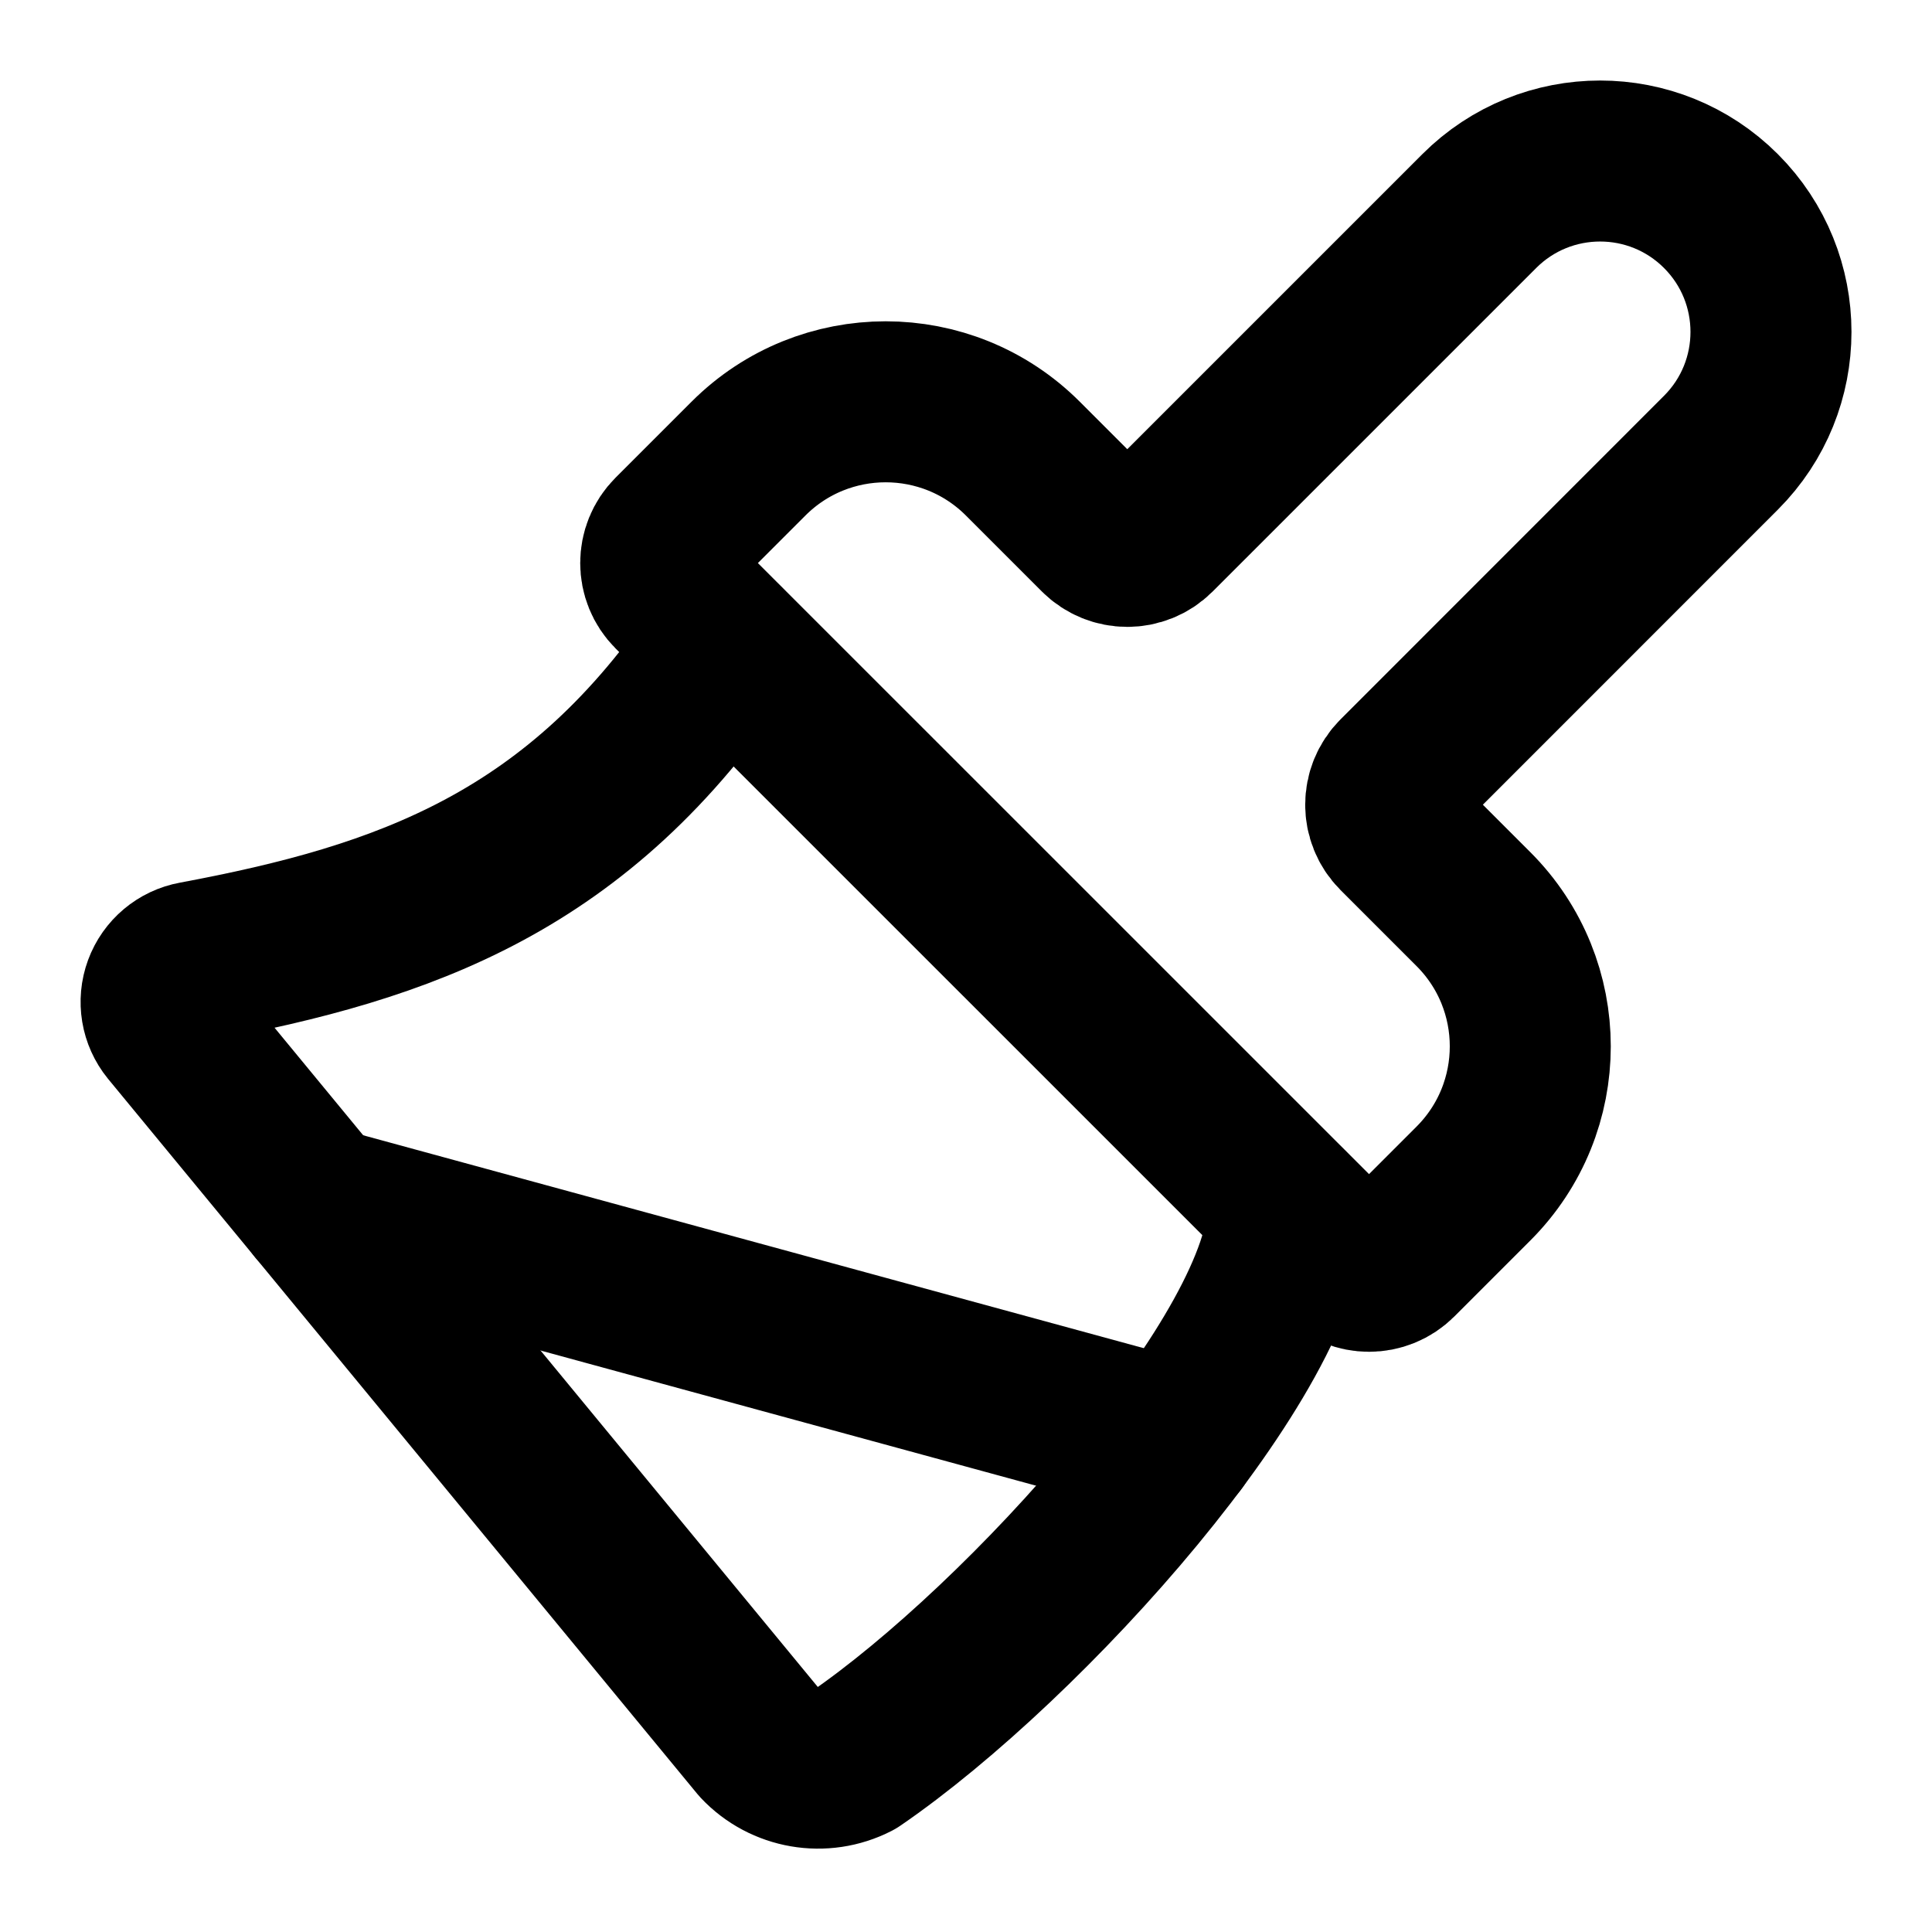
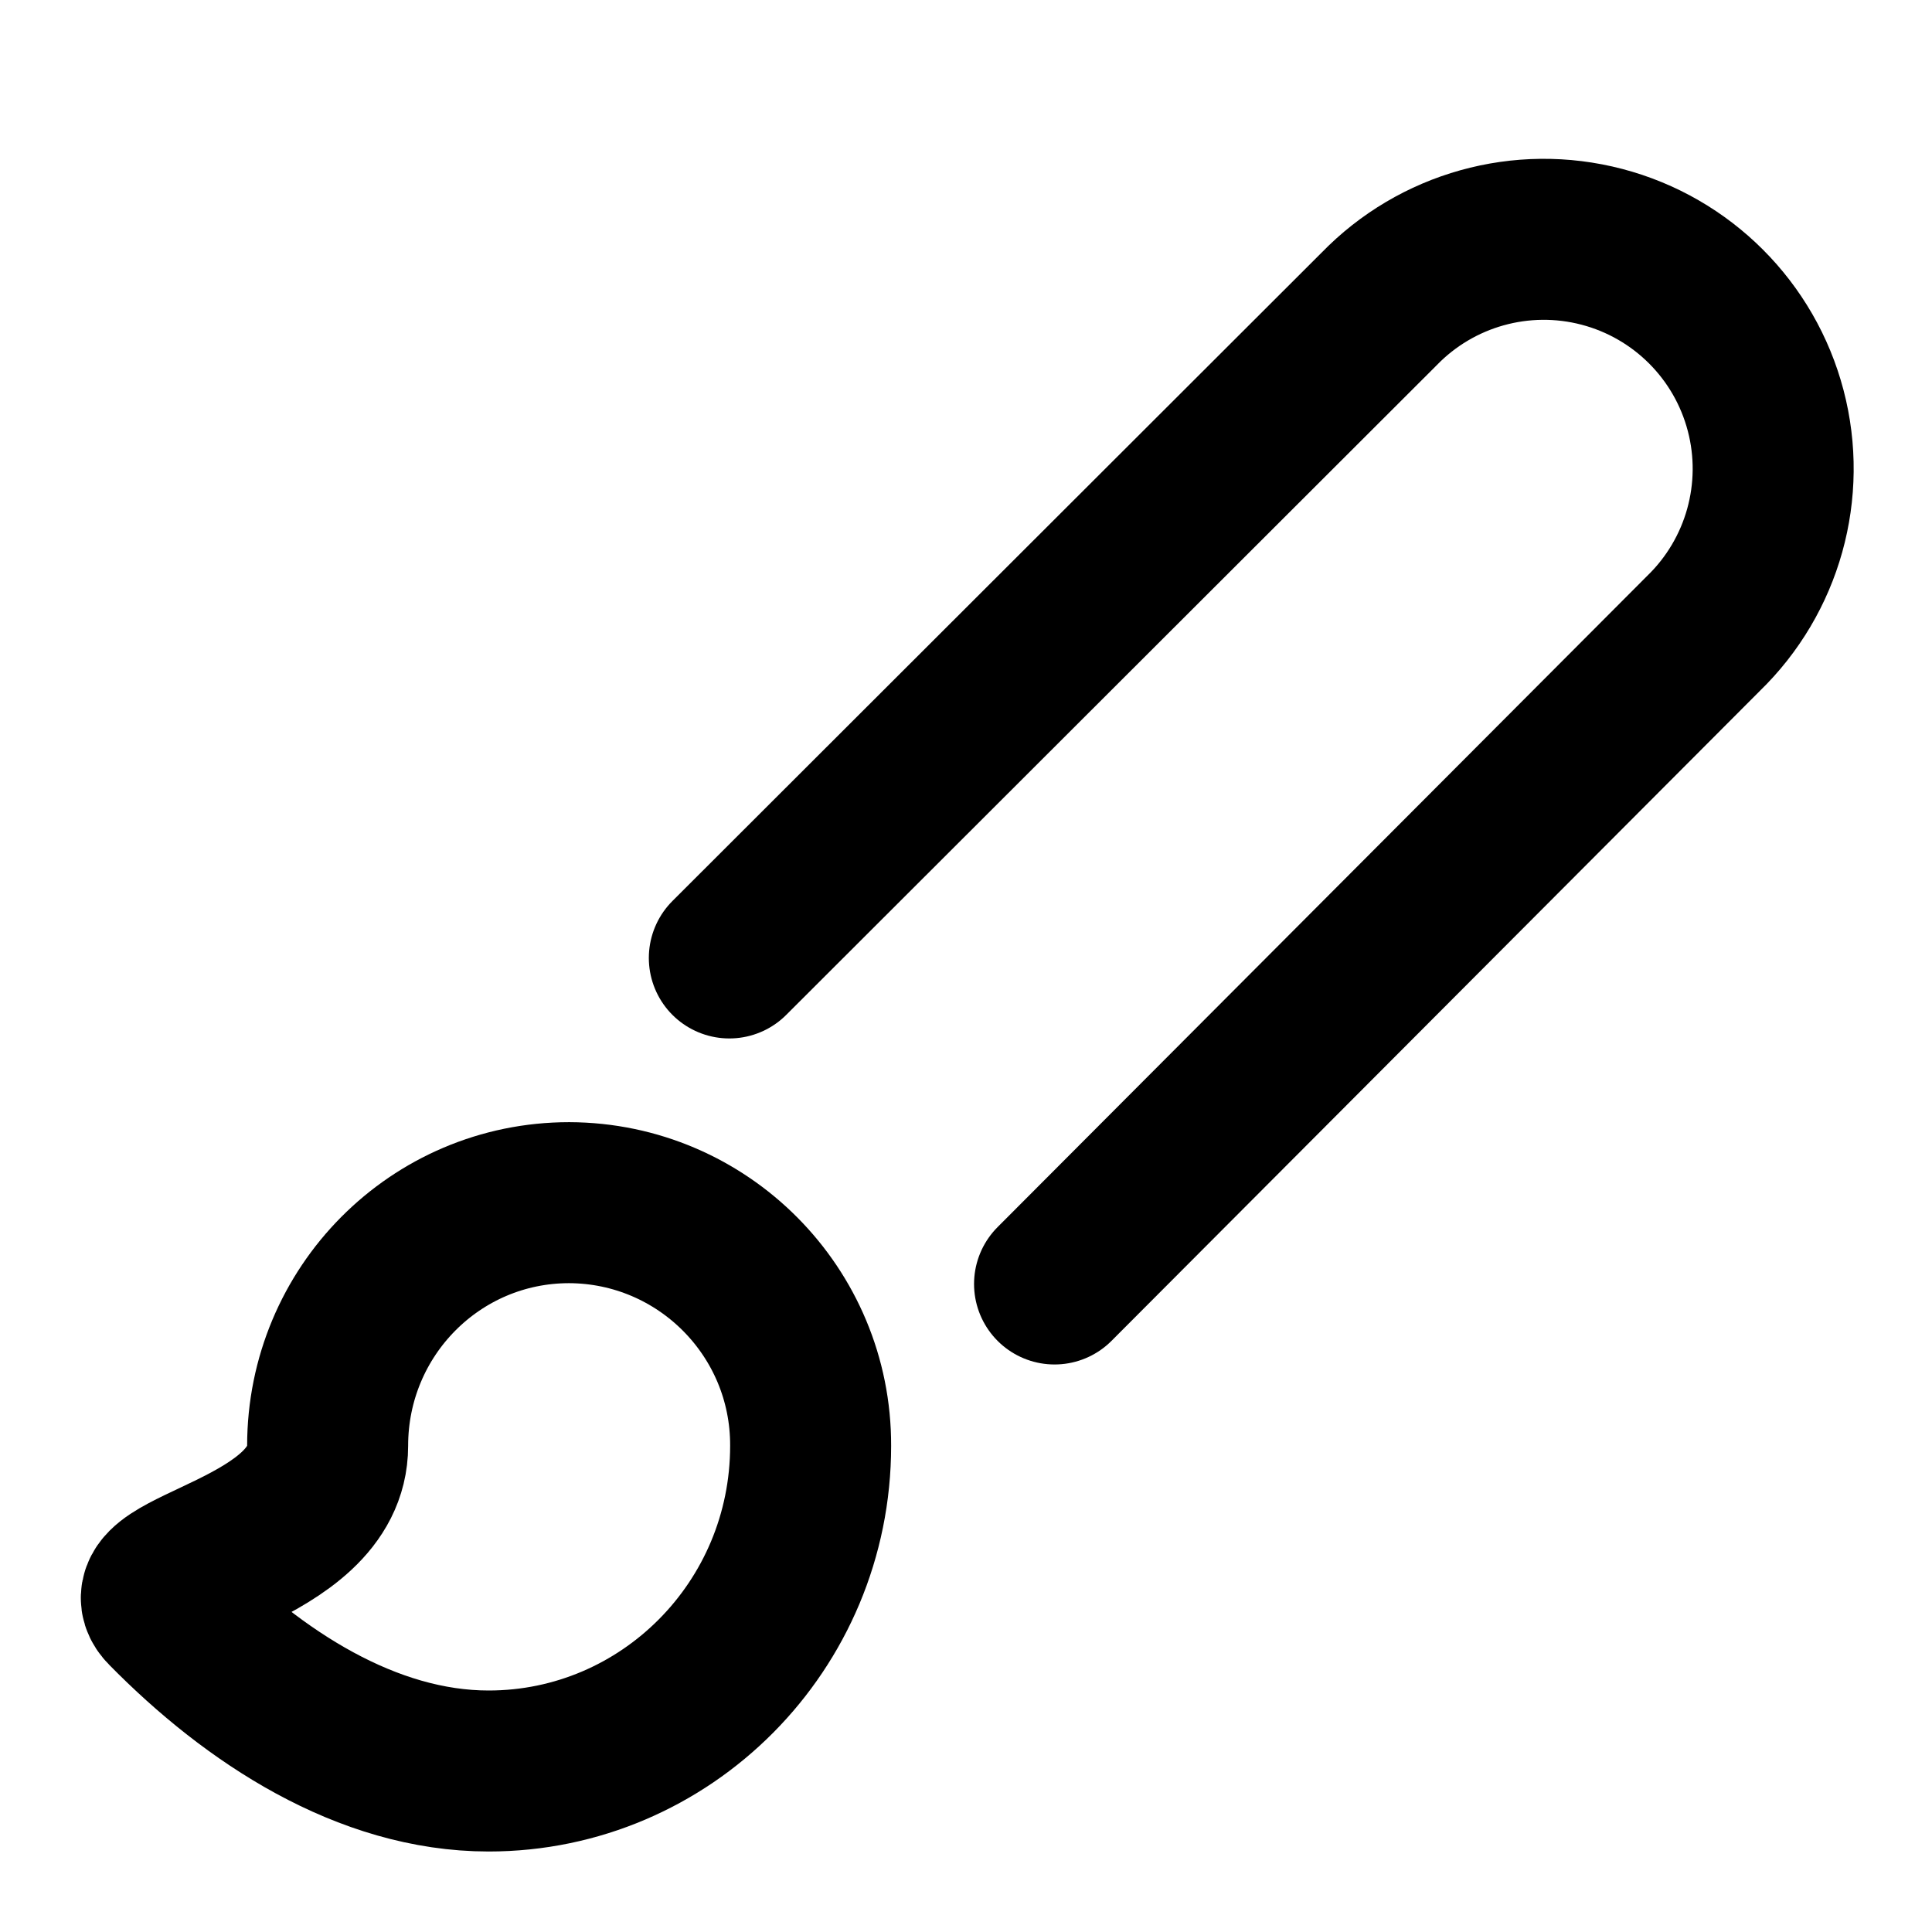
- <svg xmlns="http://www.w3.org/2000/svg" width="24" height="24" viewBox="0 0 24 24" fill="none" stroke="currentColor" stroke-width="2" stroke-linecap="round" stroke-linejoin="round">
-   <path d="m14.622 17.897-10.68-2.913" />
-   <path d="M18.376 2.622a1 1 0 1 1 3.002 3.002L17.36 9.643a.5.5 0 0 0 0 .707l.944.944a2.41 2.41 0 0 1 0 3.408l-.944.944a.5.5 0 0 1-.707 0L8.354 7.348a.5.5 0 0 1 0-.707l.944-.944a2.41 2.41 0 0 1 3.408 0l.944.944a.5.5 0 0 0 .707 0z" />
-   <path d="M9 8c-1.804 2.71-3.97 3.46-6.583 3.948a.507.507 0 0 0-.302.819l7.32 8.883a1 1 0 0 0 1.185.204C12.735 20.405 16 16.792 16 15" />
+ <svg xmlns="http://www.w3.org/2000/svg" class="lucide lucide-brush" width="24" height="24" viewBox="0 0 24 24" fill="none" stroke="currentColor" stroke-width="2" stroke-linecap="round" stroke-linejoin="round">
+   <path d="m9.06 11.9 8.07-8.06a2.85 2.85 0 1 1 4.03 4.03l-8.06 8.08" />
+   <path d="M7.07 14.94c-1.66 0-3 1.35-3 3.02 0 1.33-2.5 1.52-2 2.02 1.08 1.1 2.49 2.02 4 2.02 2.2 0 4-1.8 4-4.04a3.01 3.01 0 0 0-3-3.02z" />
</svg>
